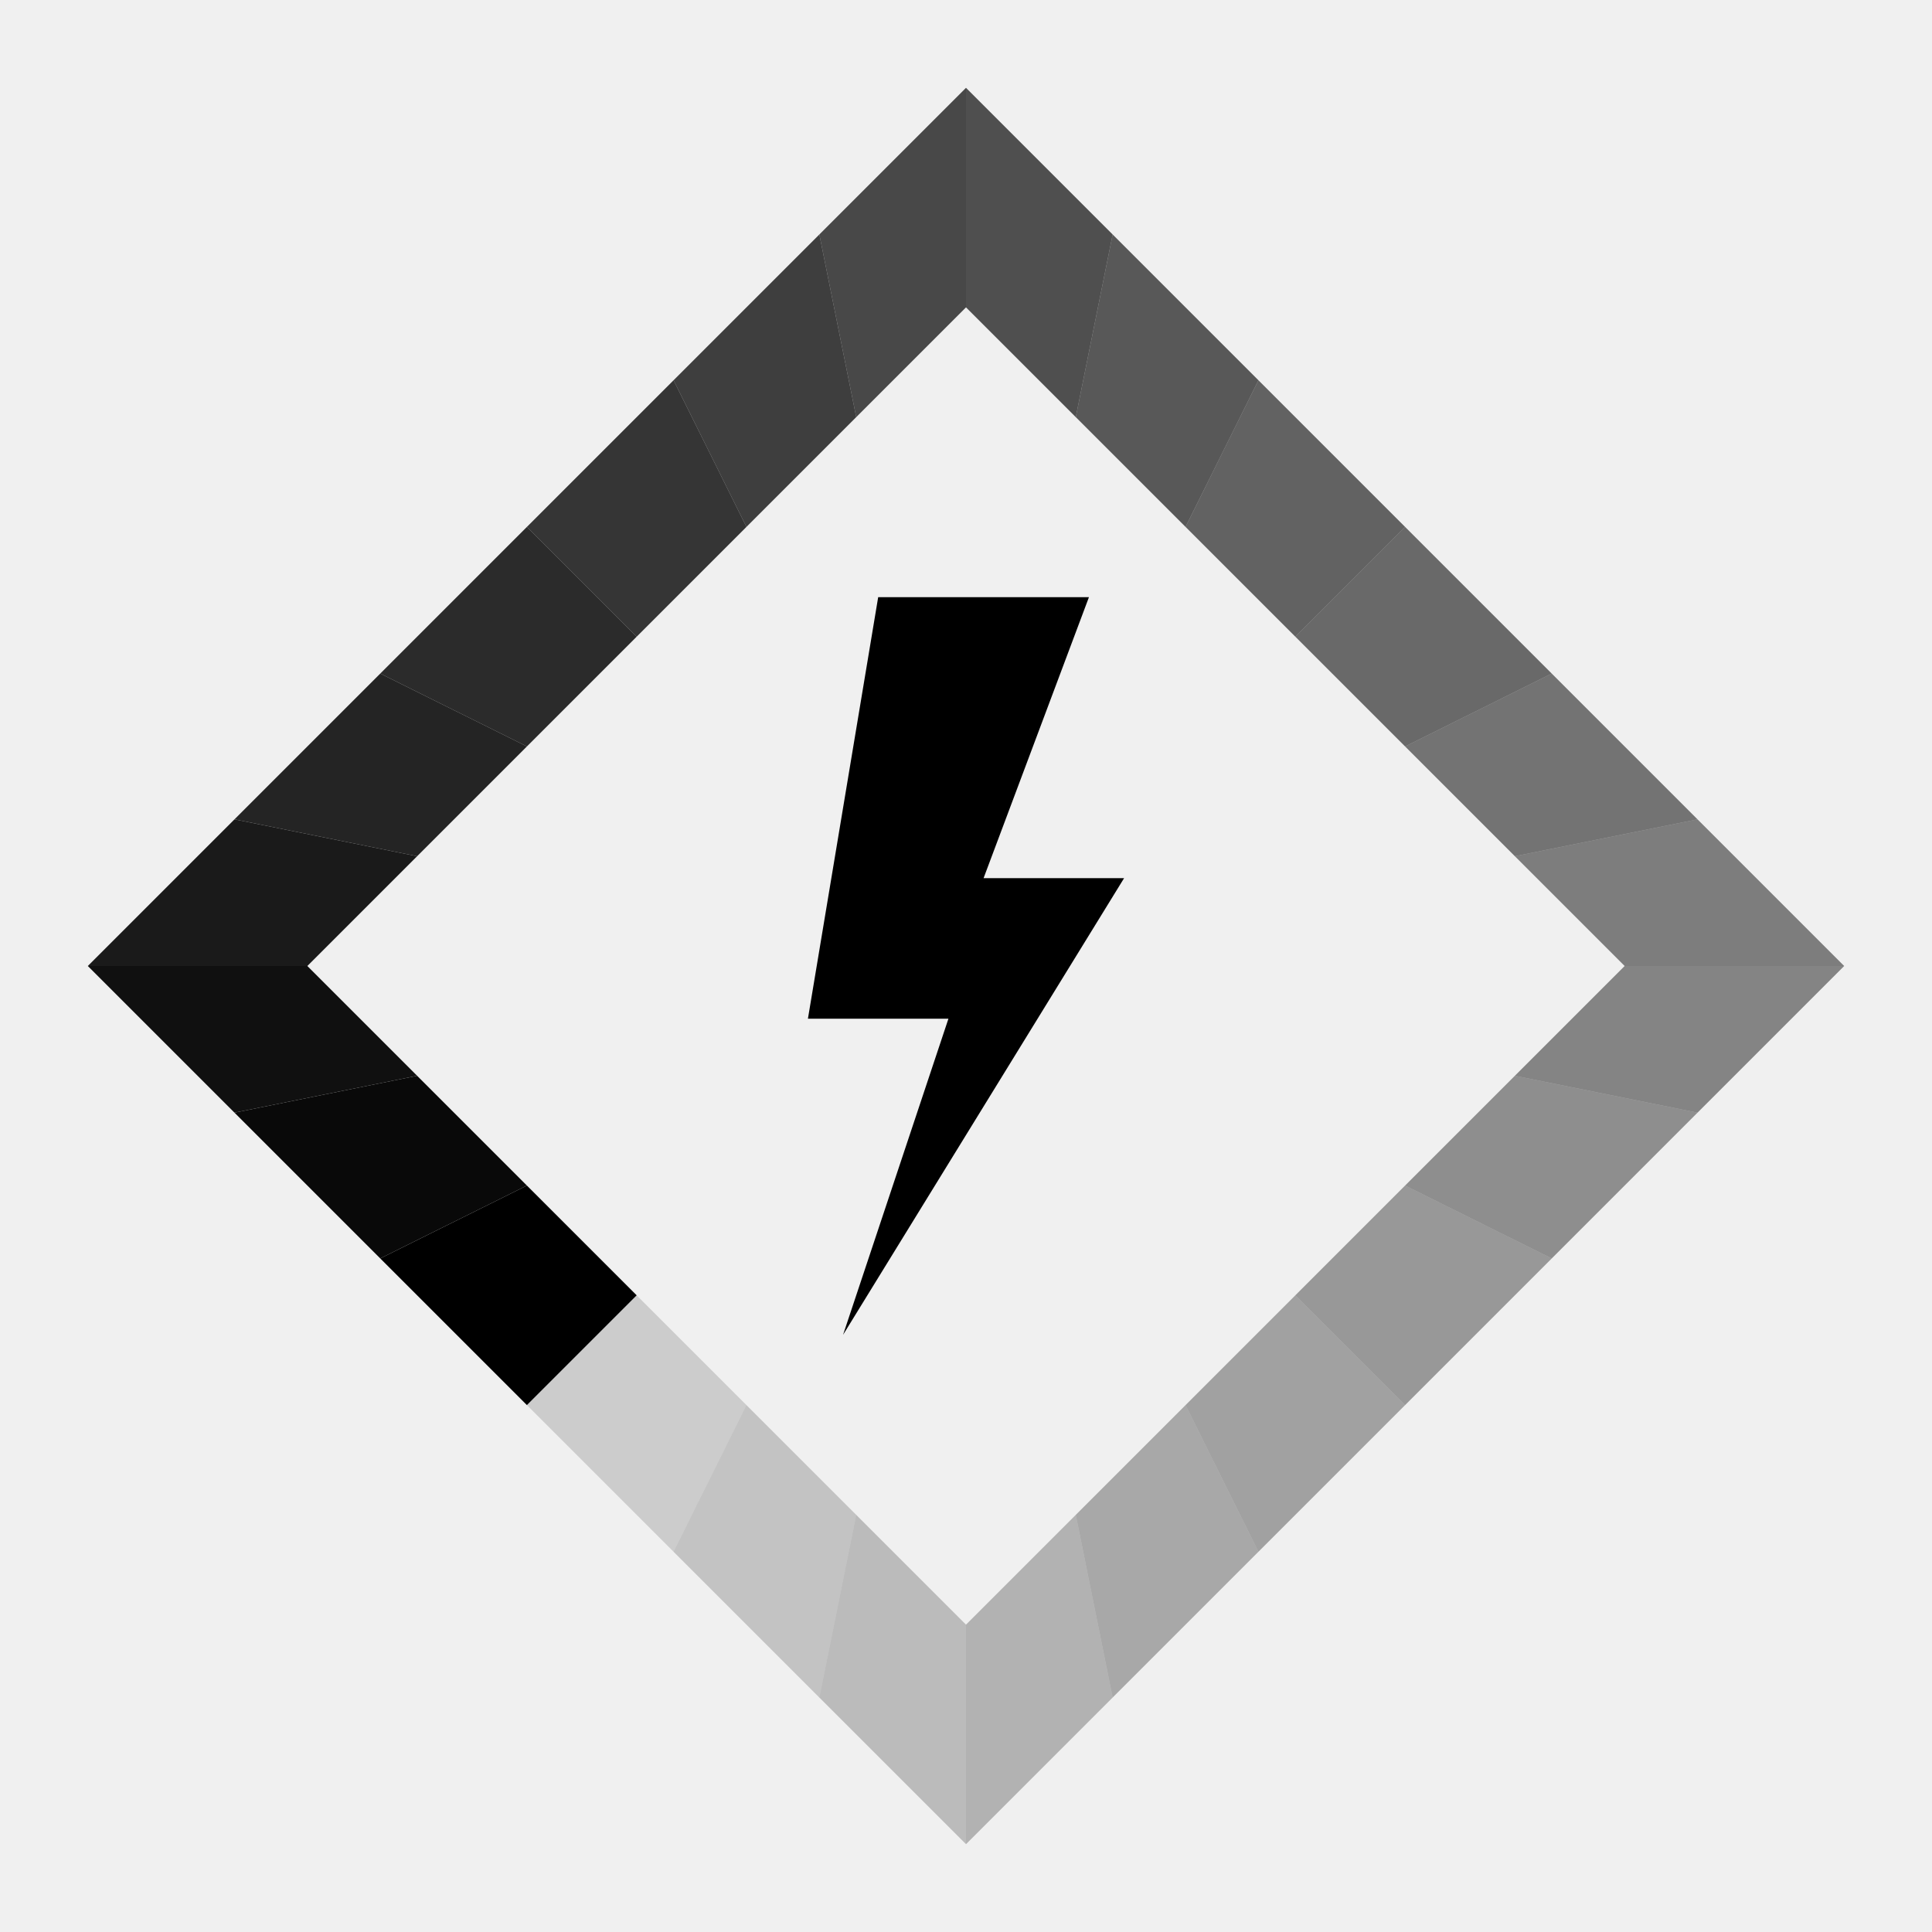
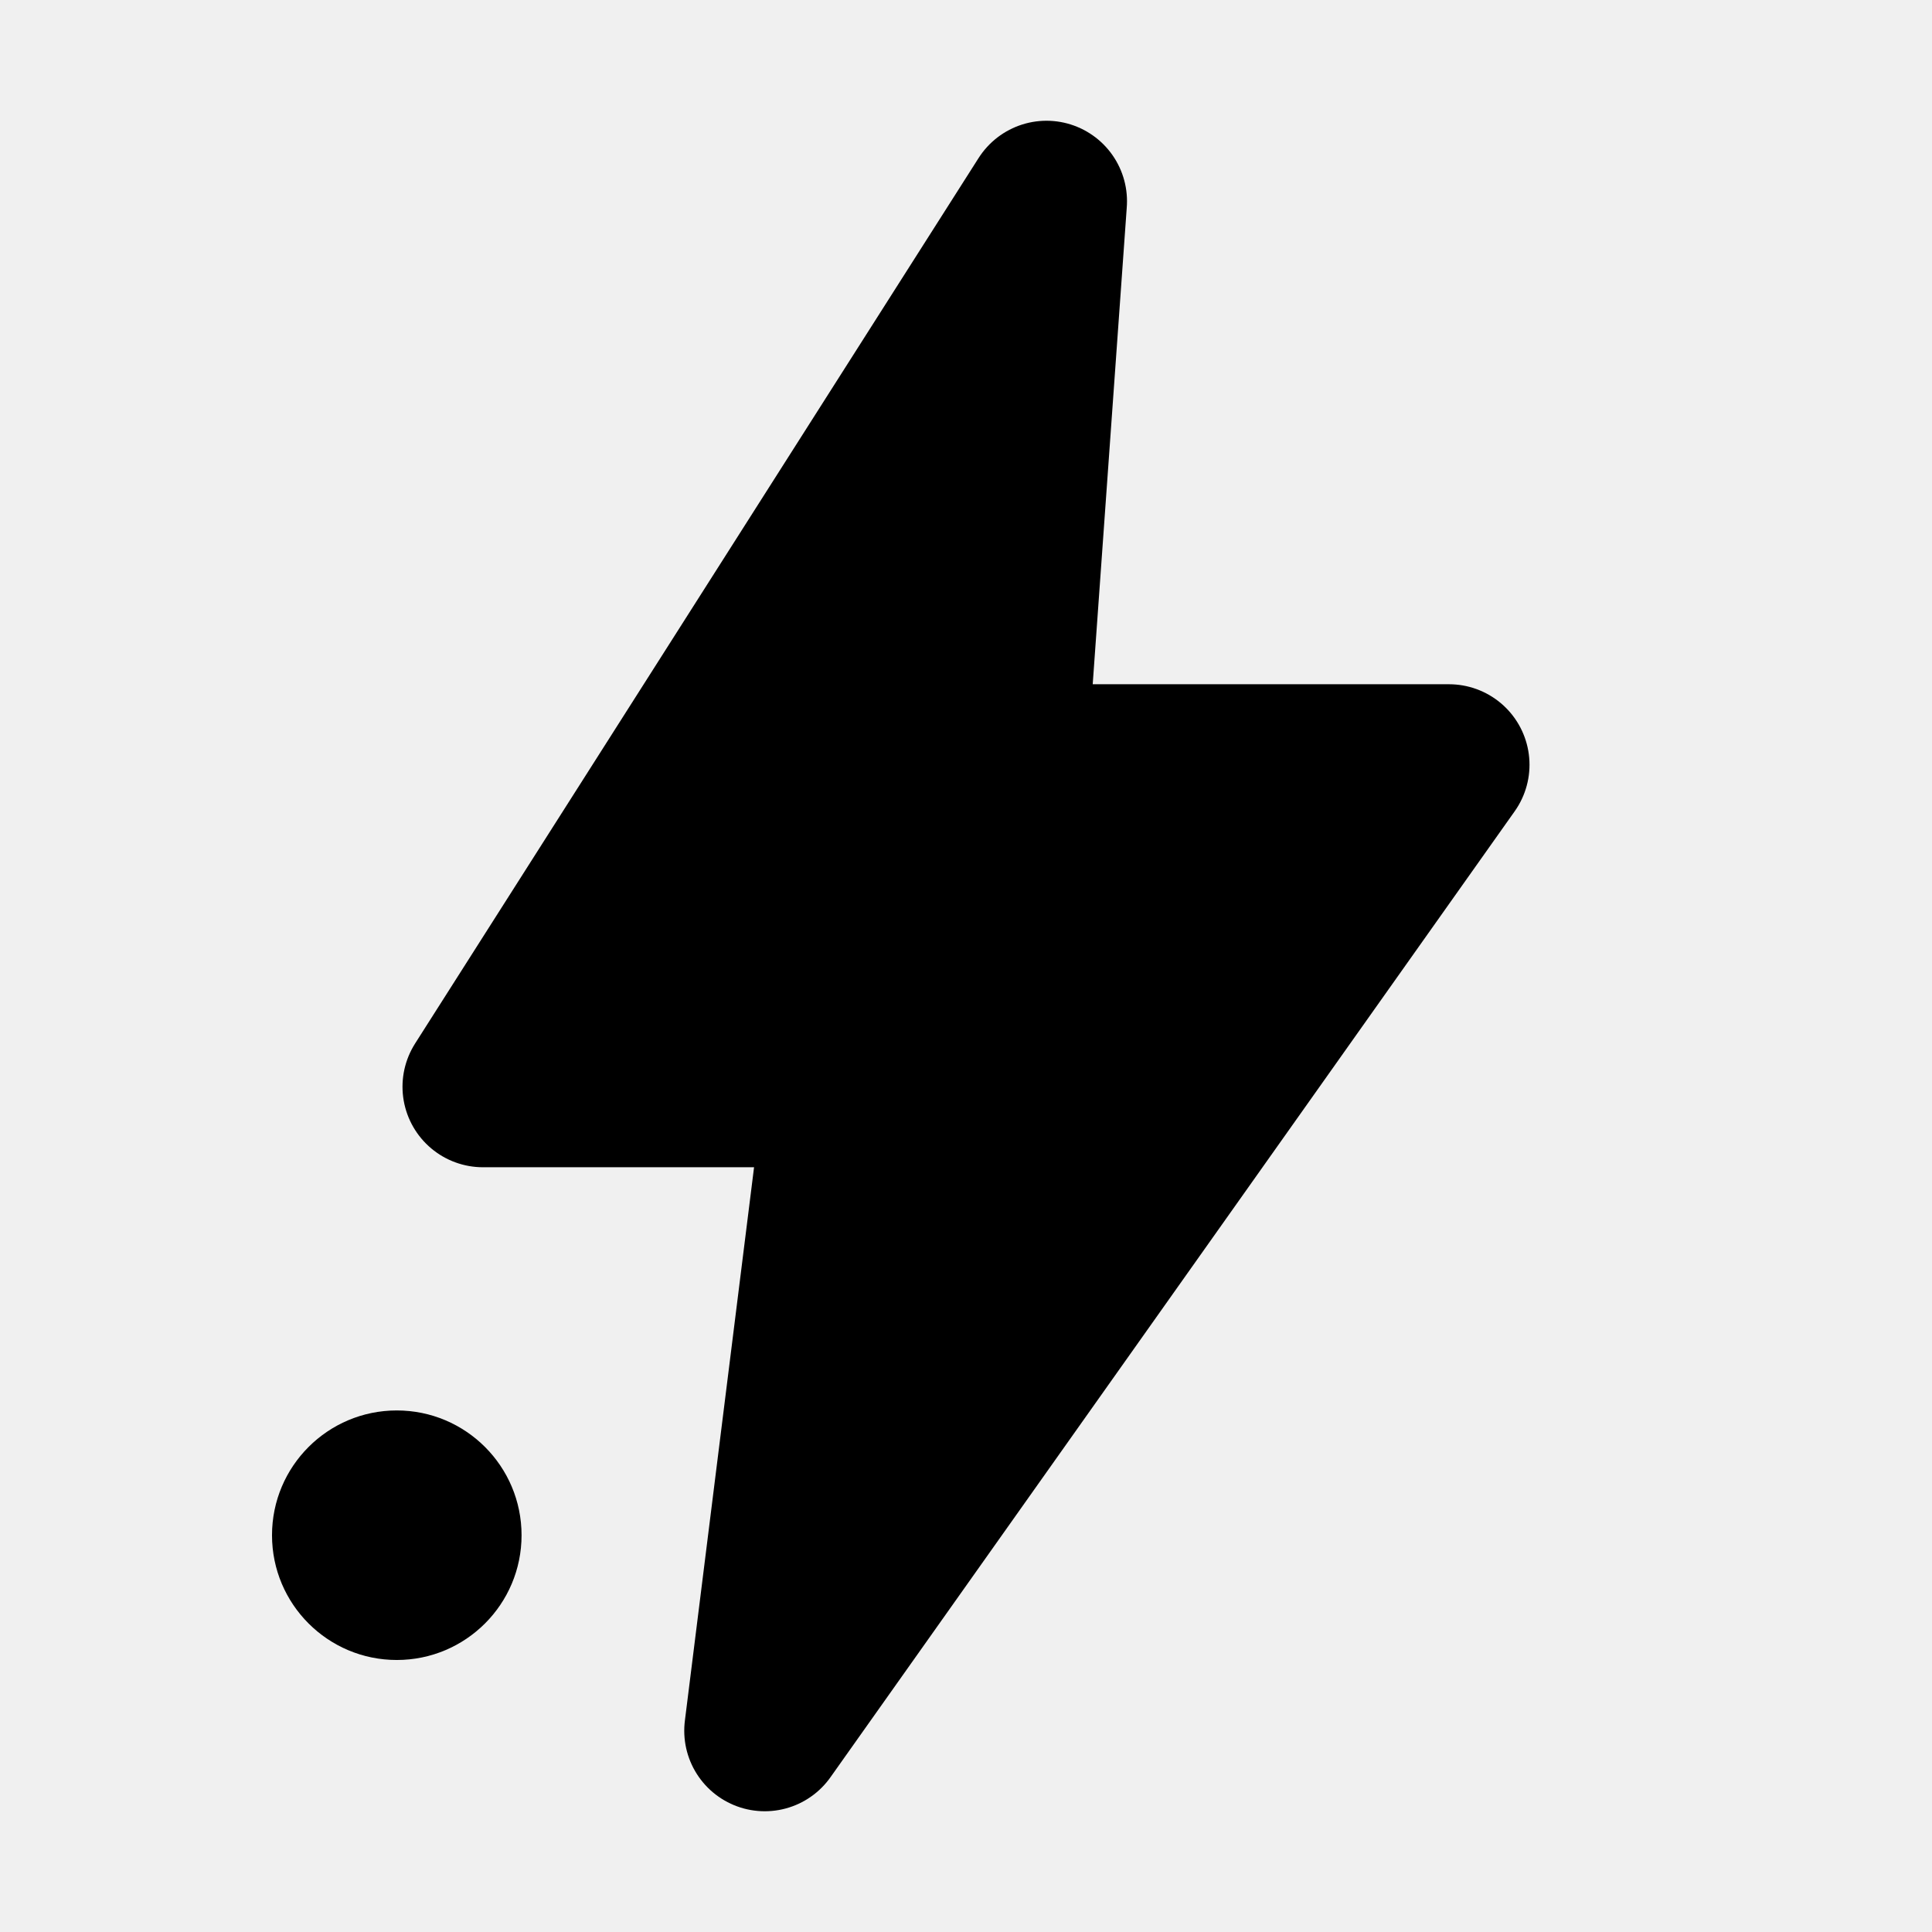
- <svg xmlns="http://www.w3.org/2000/svg" width="300" height="300" viewBox="40 40 220 220" fill="none">
-   <path d="M150,50 L166.7,66.7 L162.5,87.5 L150,75 Z" fill="black" fill-opacity="0.67" />
-   <path d="M166.7,66.7 L183.3,83.3 L175,100 L162.5,87.5 Z" fill="black" fill-opacity="0.63" />
-   <path d="M183.3,83.3 L200,100 L187.5,112.5 L175,100 Z" fill="black" fill-opacity="0.59" />
-   <path d="M200,100 L216.7,116.7 L200,125 L187.5,112.5 Z" fill="black" fill-opacity="0.56" />
-   <path d="M216.7,116.7 L233.3,133.3 L212.5,137.5 L200,125 Z" fill="black" fill-opacity="0.52" />
-   <path d="M233.3,133.3 L250,150 L225,150 L212.5,137.5 Z" fill="black" fill-opacity="0.48" />
-   <path d="M250,150 L233.3,166.7 L212.5,162.5 L225,150 Z" fill="black" fill-opacity="0.45" />
-   <path d="M233.3,166.7 L216.7,183.3 L200,175 L212.5,162.5 Z" fill="black" fill-opacity="0.41" />
-   <path d="M216.7,183.3 L200,200 L187.5,187.5 L200,175 Z" fill="black" fill-opacity="0.37" />
-   <path d="M200,200 L183.3,216.7 L175,200 L187.5,187.5 Z" fill="black" fill-opacity="0.33" />
-   <path d="M183.3,216.7 L166.7,233.3 L162.5,212.5 L175,200 Z" fill="black" fill-opacity="0.3" />
-   <path d="M166.7,233.3 L150,250 L150,225 L162.5,212.5 Z" fill="black" fill-opacity="0.26" />
-   <path d="M150,250 L133.3,233.3 L137.5,212.5 L150,225 Z" fill="black" fill-opacity="0.22" />
-   <path d="M133.3,233.3 L116.7,216.7 L125,200 L137.5,212.5 Z" fill="black" fill-opacity="0.19" />
-   <path d="M116.7,216.7 L100,200 L112.5,187.5 L125,200 Z" fill="black" fill-opacity="0.15" />
-   <path d="M100,200 L83.3,183.3 L100,175 L112.5,187.5 Z" fill="black" />
-   <path d="M83.3,183.3 L66.7,166.7 L87.5,162.5 L100,175 Z" fill="black" fill-opacity="0.96" />
-   <path d="M66.7,166.7 L50,150 L75,150 L87.5,162.5 Z" fill="black" fill-opacity="0.93" />
-   <path d="M50,150 L66.7,133.3 L87.5,137.5 L75,150 Z" fill="black" fill-opacity="0.89" />
-   <path d="M66.7,133.3 L83.3,116.7 L100,125 L87.5,137.5 Z" fill="black" fill-opacity="0.85" />
-   <path d="M83.3,116.7 L100,100 L112.5,112.5 L100,125 Z" fill="black" fill-opacity="0.82" />
-   <path d="M100,100 L116.7,83.3 L125,100 L112.5,112.5 Z" fill="black" fill-opacity="0.78" />
-   <path d="M116.7,83.3 L133.3,66.7 L137.5,87.5 L125,100 Z" fill="black" fill-opacity="0.74" />
-   <path d="M133.3,66.7 L150,50 L150,75 L137.5,87.5 Z" fill="black" fill-opacity="0.7" />
-   <path d="M140,108 L164,108 L152,140 L168,140 L136,192 L148,156 L132,156 Z" fill="black" />
+ <svg xmlns="http://www.w3.org/2000/svg" viewBox="0 0 48 48" fill="none">
+   <mask id="gap" maskUnits="userSpaceOnUse" x="0" y="0" width="48" height="48">
+     <rect width="48" height="48" fill="white" />
+     <circle cx="9.858" cy="38.142" r="4.9" fill="black" />
+   </mask>
+   <path d="M26 5 L12 27 H21 L19 43 L36 19 H25 Z" fill="black" stroke="black" stroke-width="4" stroke-linejoin="round" mask="url(#gap)" />
+   <circle cx="9.858" cy="38.142" r="3.1" fill="black" />
</svg>
